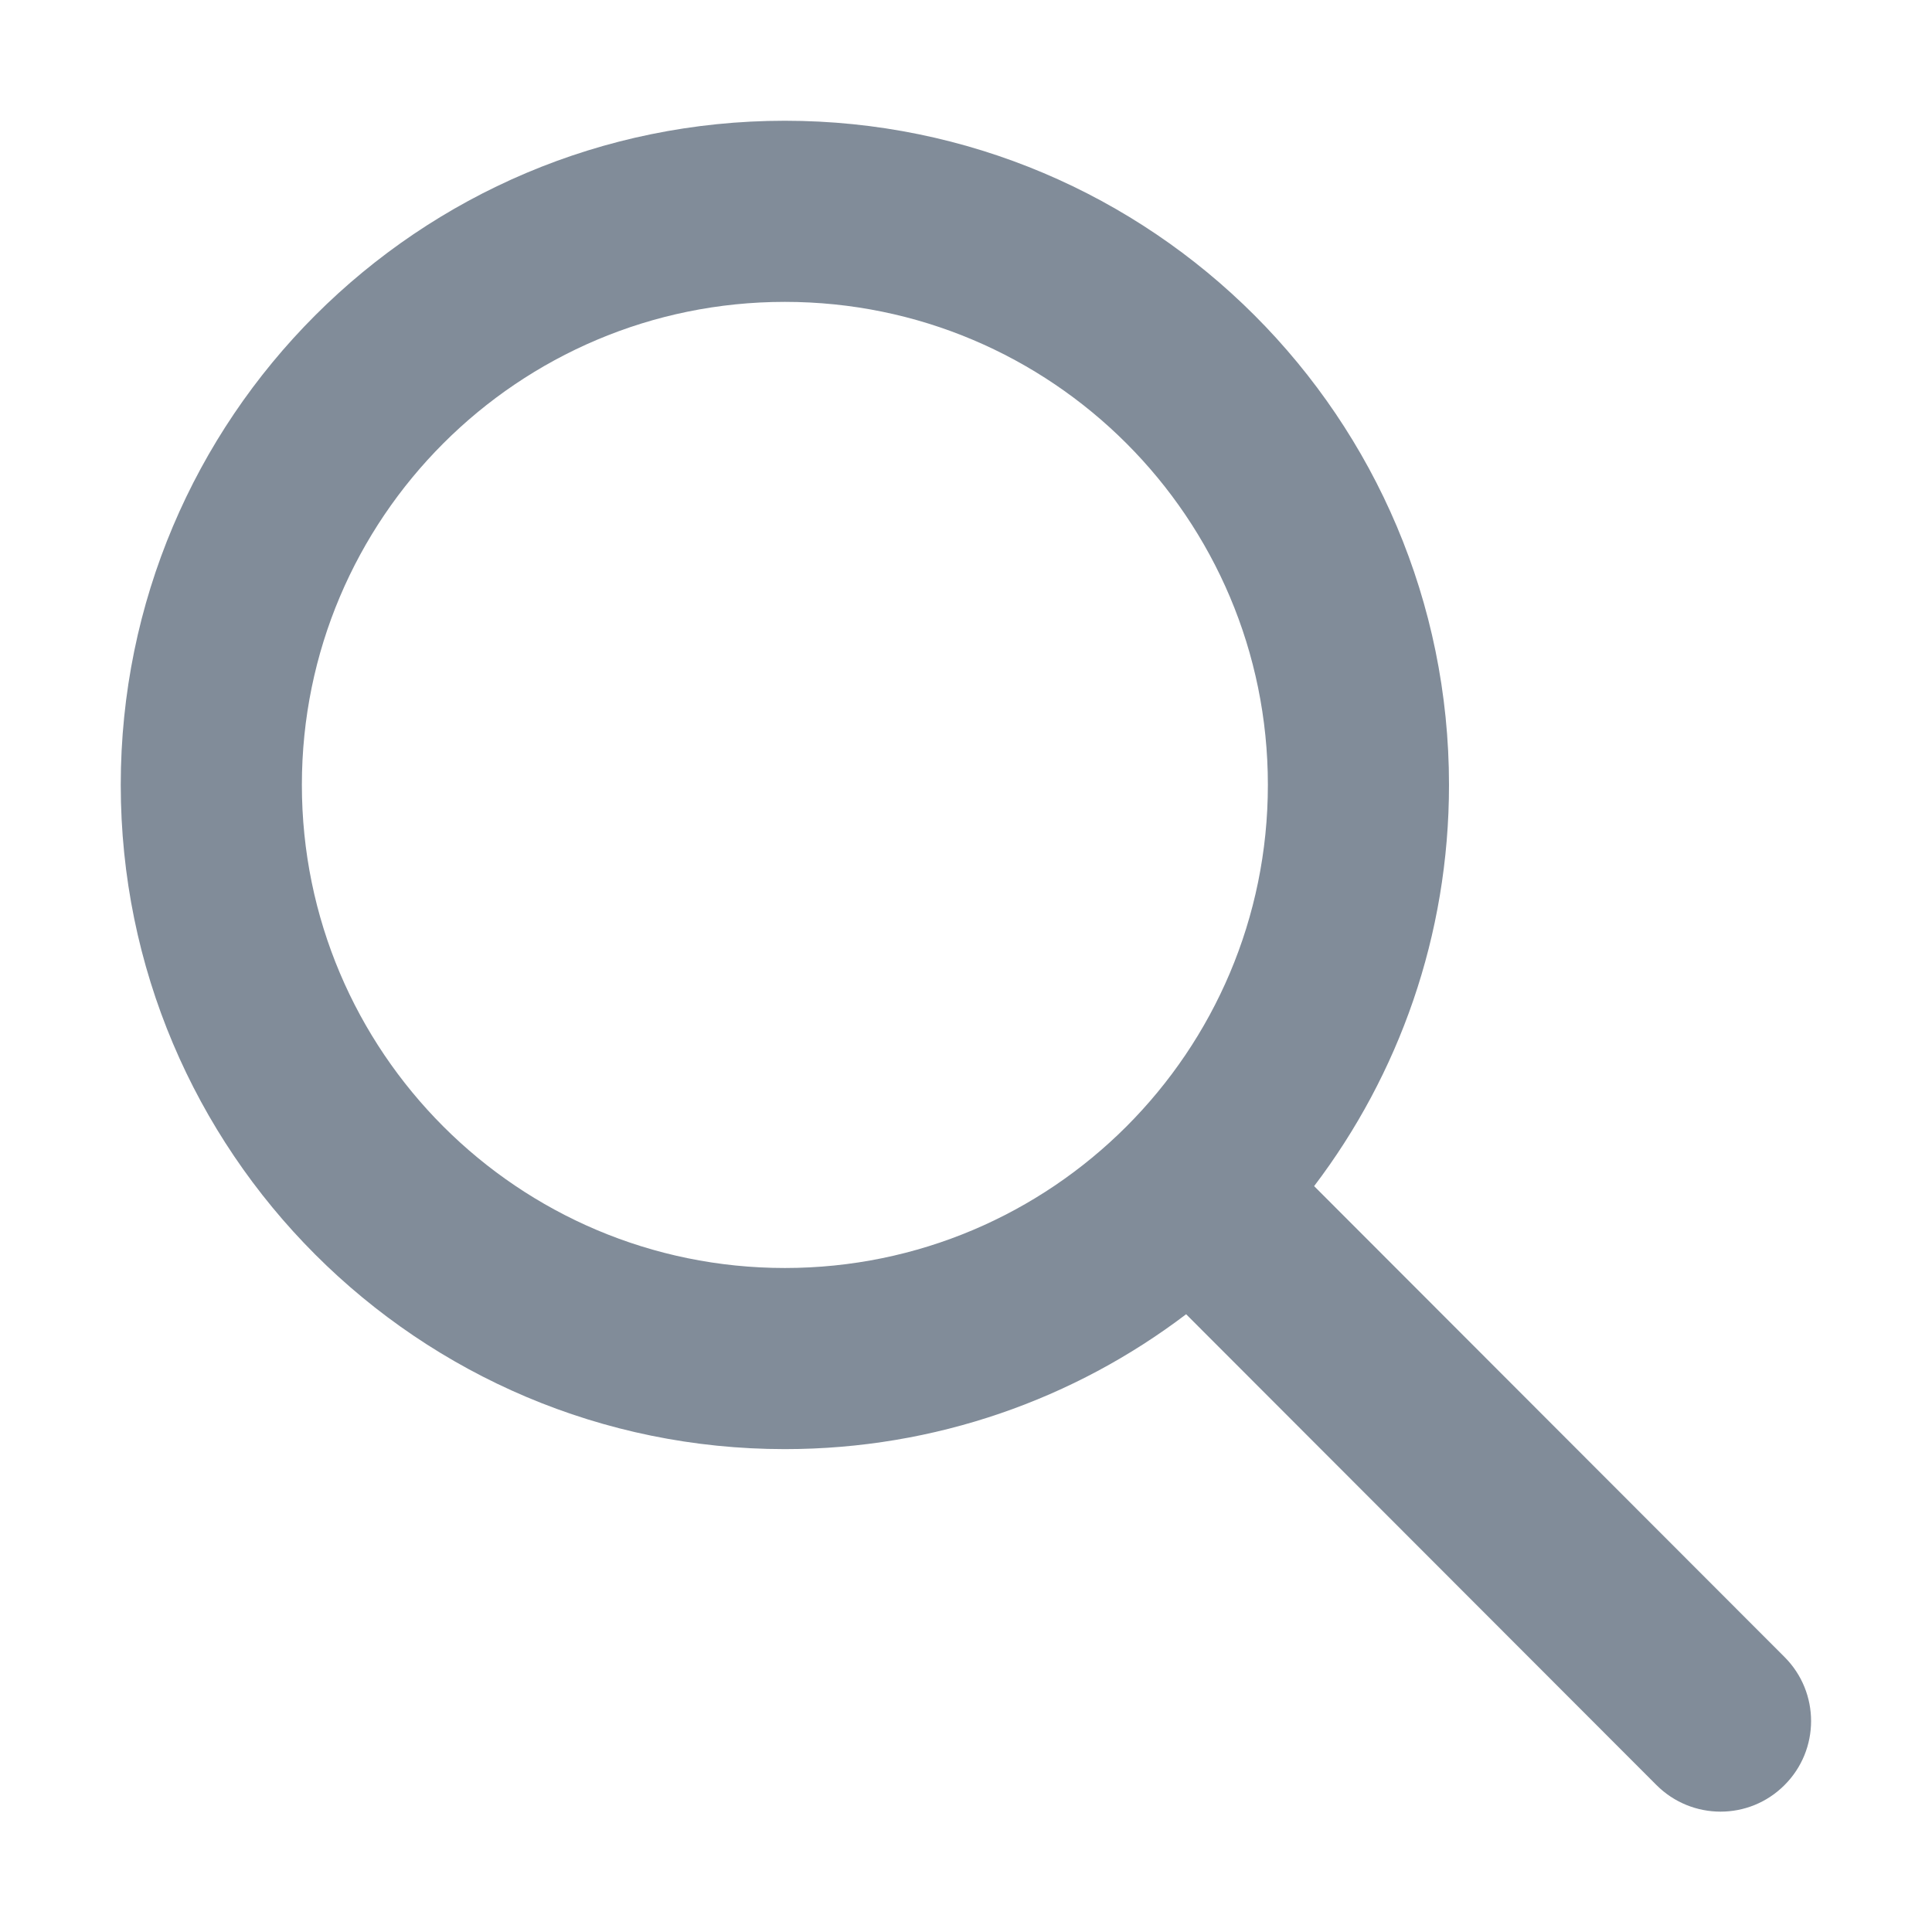
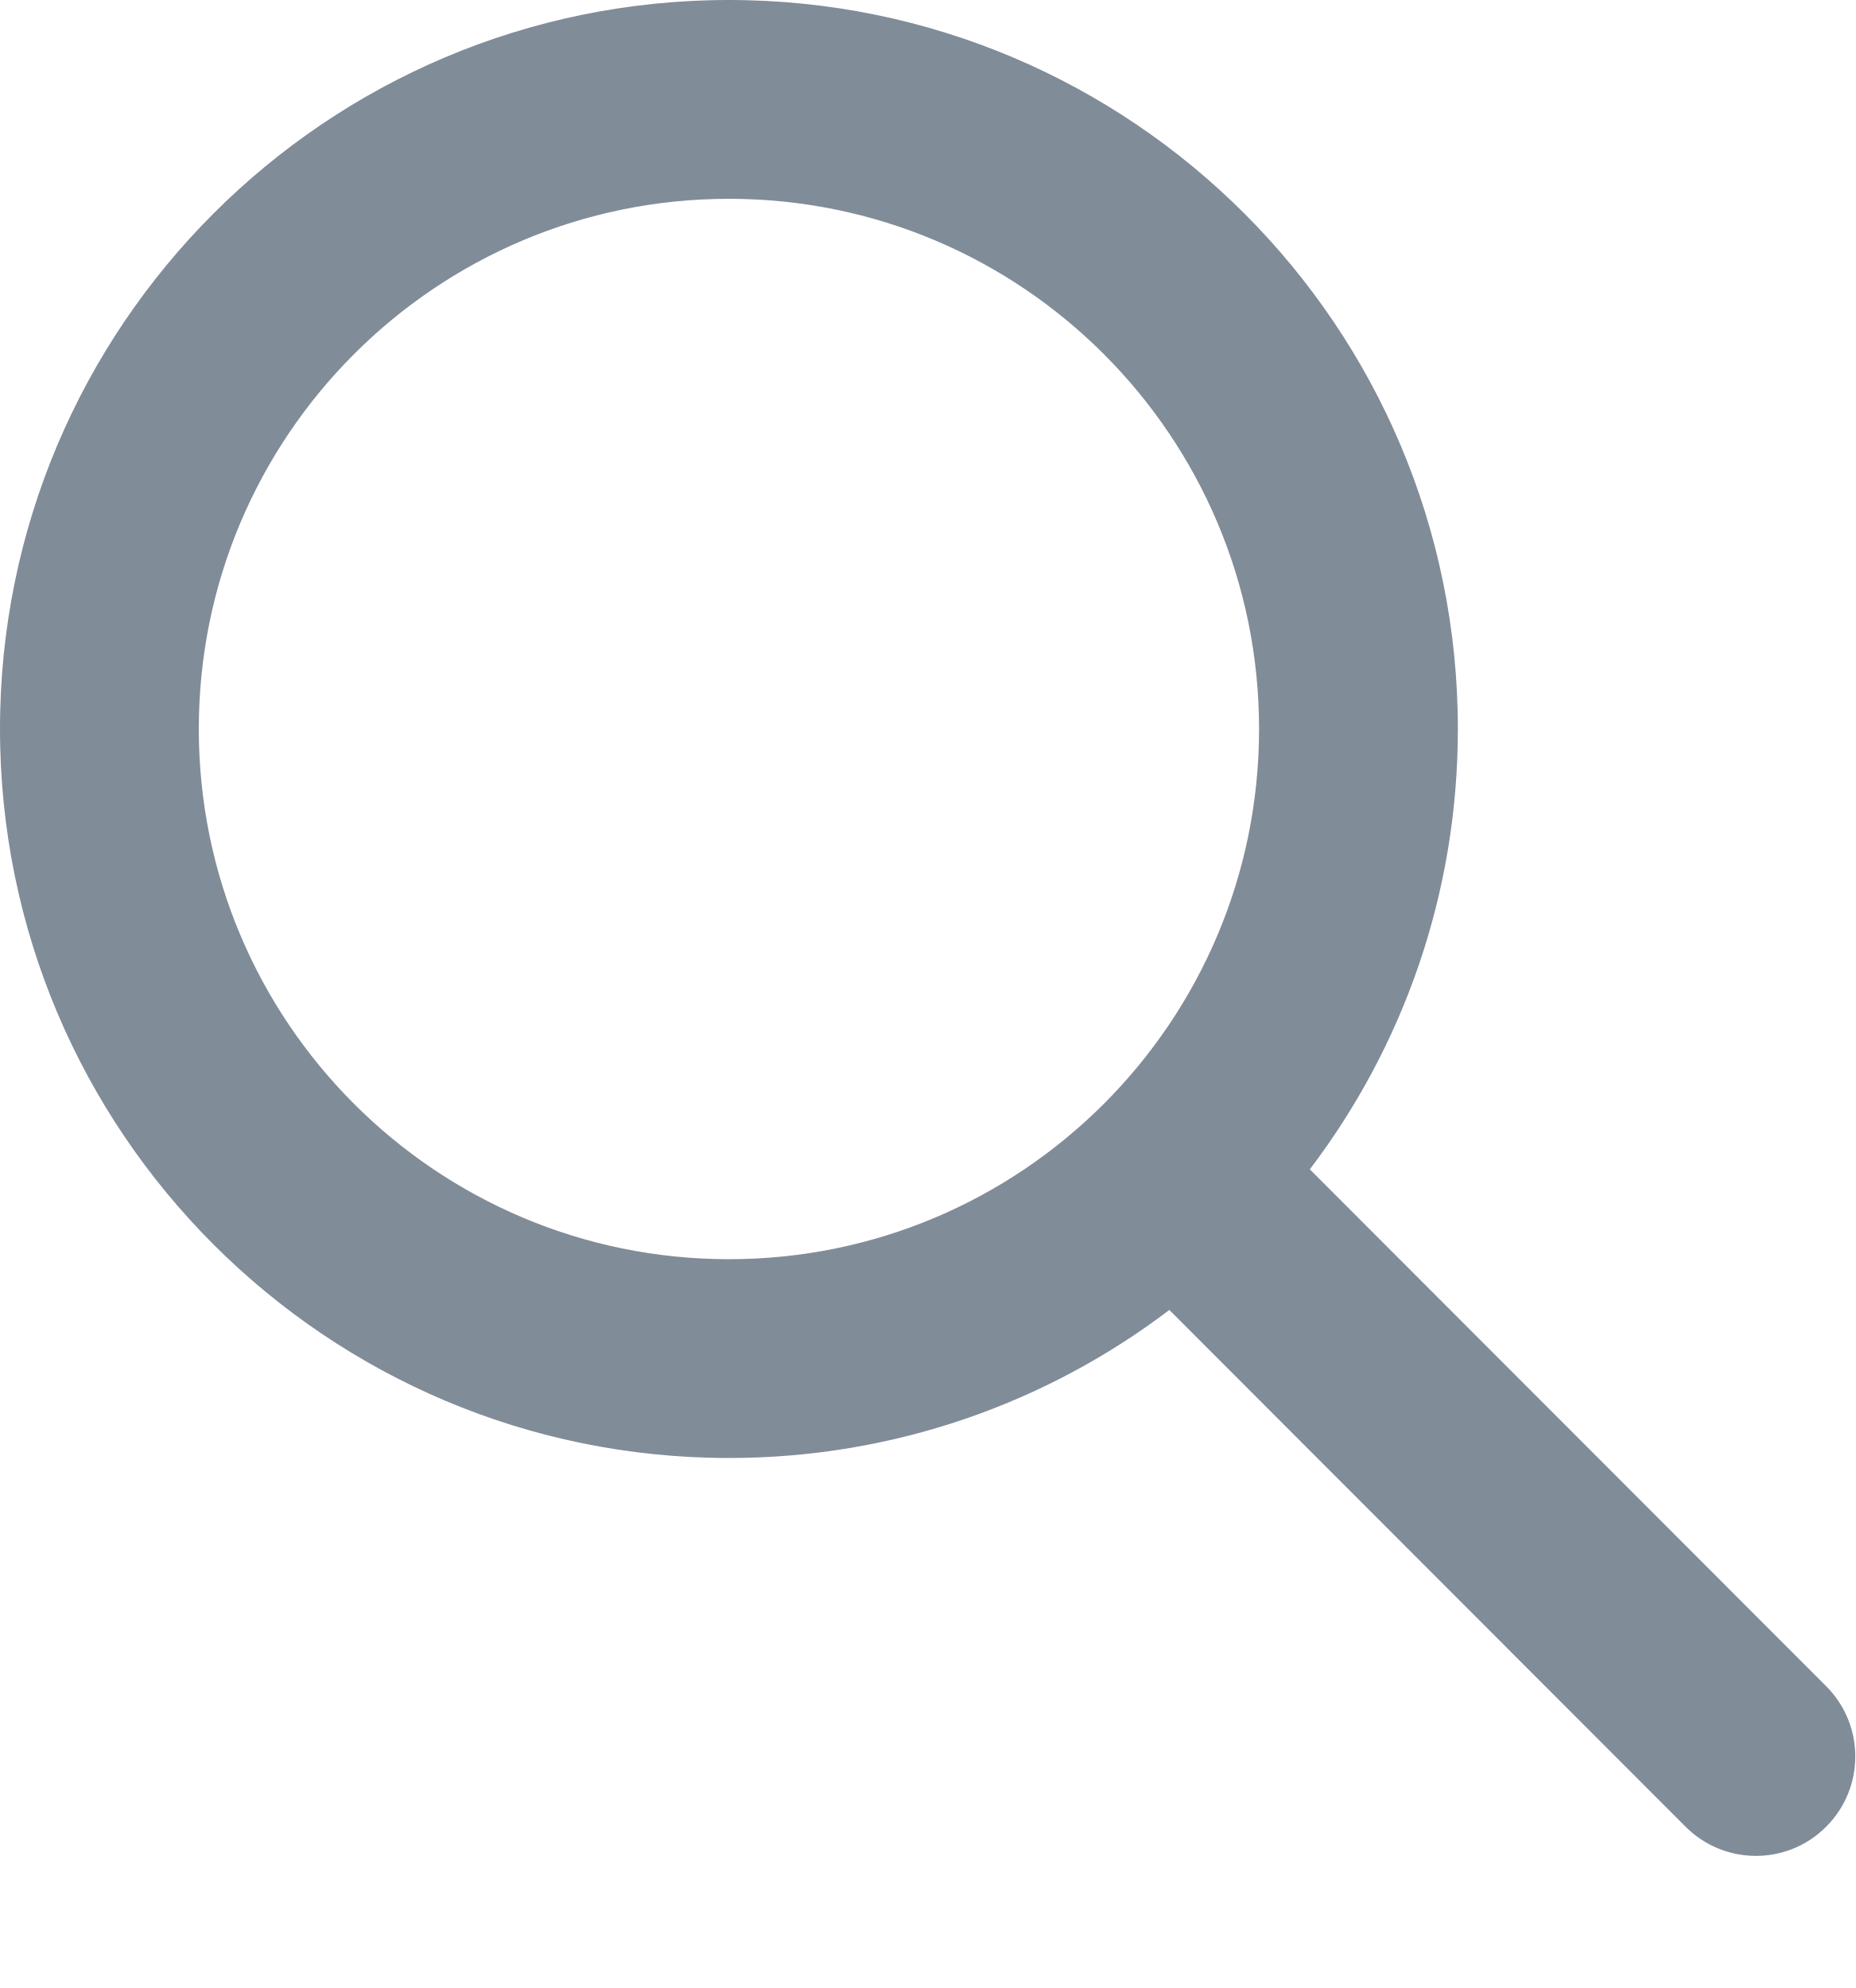
- <svg xmlns="http://www.w3.org/2000/svg" width="16" height="16" viewBox="0 0 16 16" fill="none">
-   <path d="M6.5 1C9.538 1 12 3.463 12 6.5C12 7.749 11.584 8.9 10.883 9.823L14.779 13.723C15.072 14.016 15.072 14.491 14.778 14.784C14.485 15.077 14.011 15.076 13.718 14.783L9.823 10.884C8.9 11.585 7.748 12.001 6.5 12.001C3.462 12.001 1 9.538 1 6.5C1 3.463 3.462 1 6.5 1ZM6.5 2.5C4.291 2.5 2.5 4.291 2.5 6.5C2.5 8.71 4.291 10.501 6.5 10.501C8.709 10.501 10.5 8.71 10.5 6.5C10.5 4.291 8.709 2.5 6.5 2.5Z" fill="#818C99" />
+ <svg xmlns="http://www.w3.org/2000/svg" width="14" height="15" viewBox="0 0 14 15" fill="none">
+   <path d="M5.5 0C8.538 0 11 2.463 11 5.5C11 6.749 10.584 7.9 9.883 8.823L13.779 12.723C14.072 13.016 14.072 13.491 13.778 13.784C13.485 14.077 13.011 14.076 12.718 13.783L8.823 9.884C7.9 10.585 6.748 11.001 5.5 11.001C2.462 11.001 0 8.538 0 5.5C0 2.463 2.462 0 5.5 0ZM5.5 1.5C3.291 1.5 1.5 3.291 1.5 5.5C1.5 7.71 3.291 9.501 5.5 9.501C7.709 9.501 9.5 7.71 9.5 5.5C9.5 3.291 7.709 1.5 5.5 1.5Z" fill="#818C99" />
</svg>
